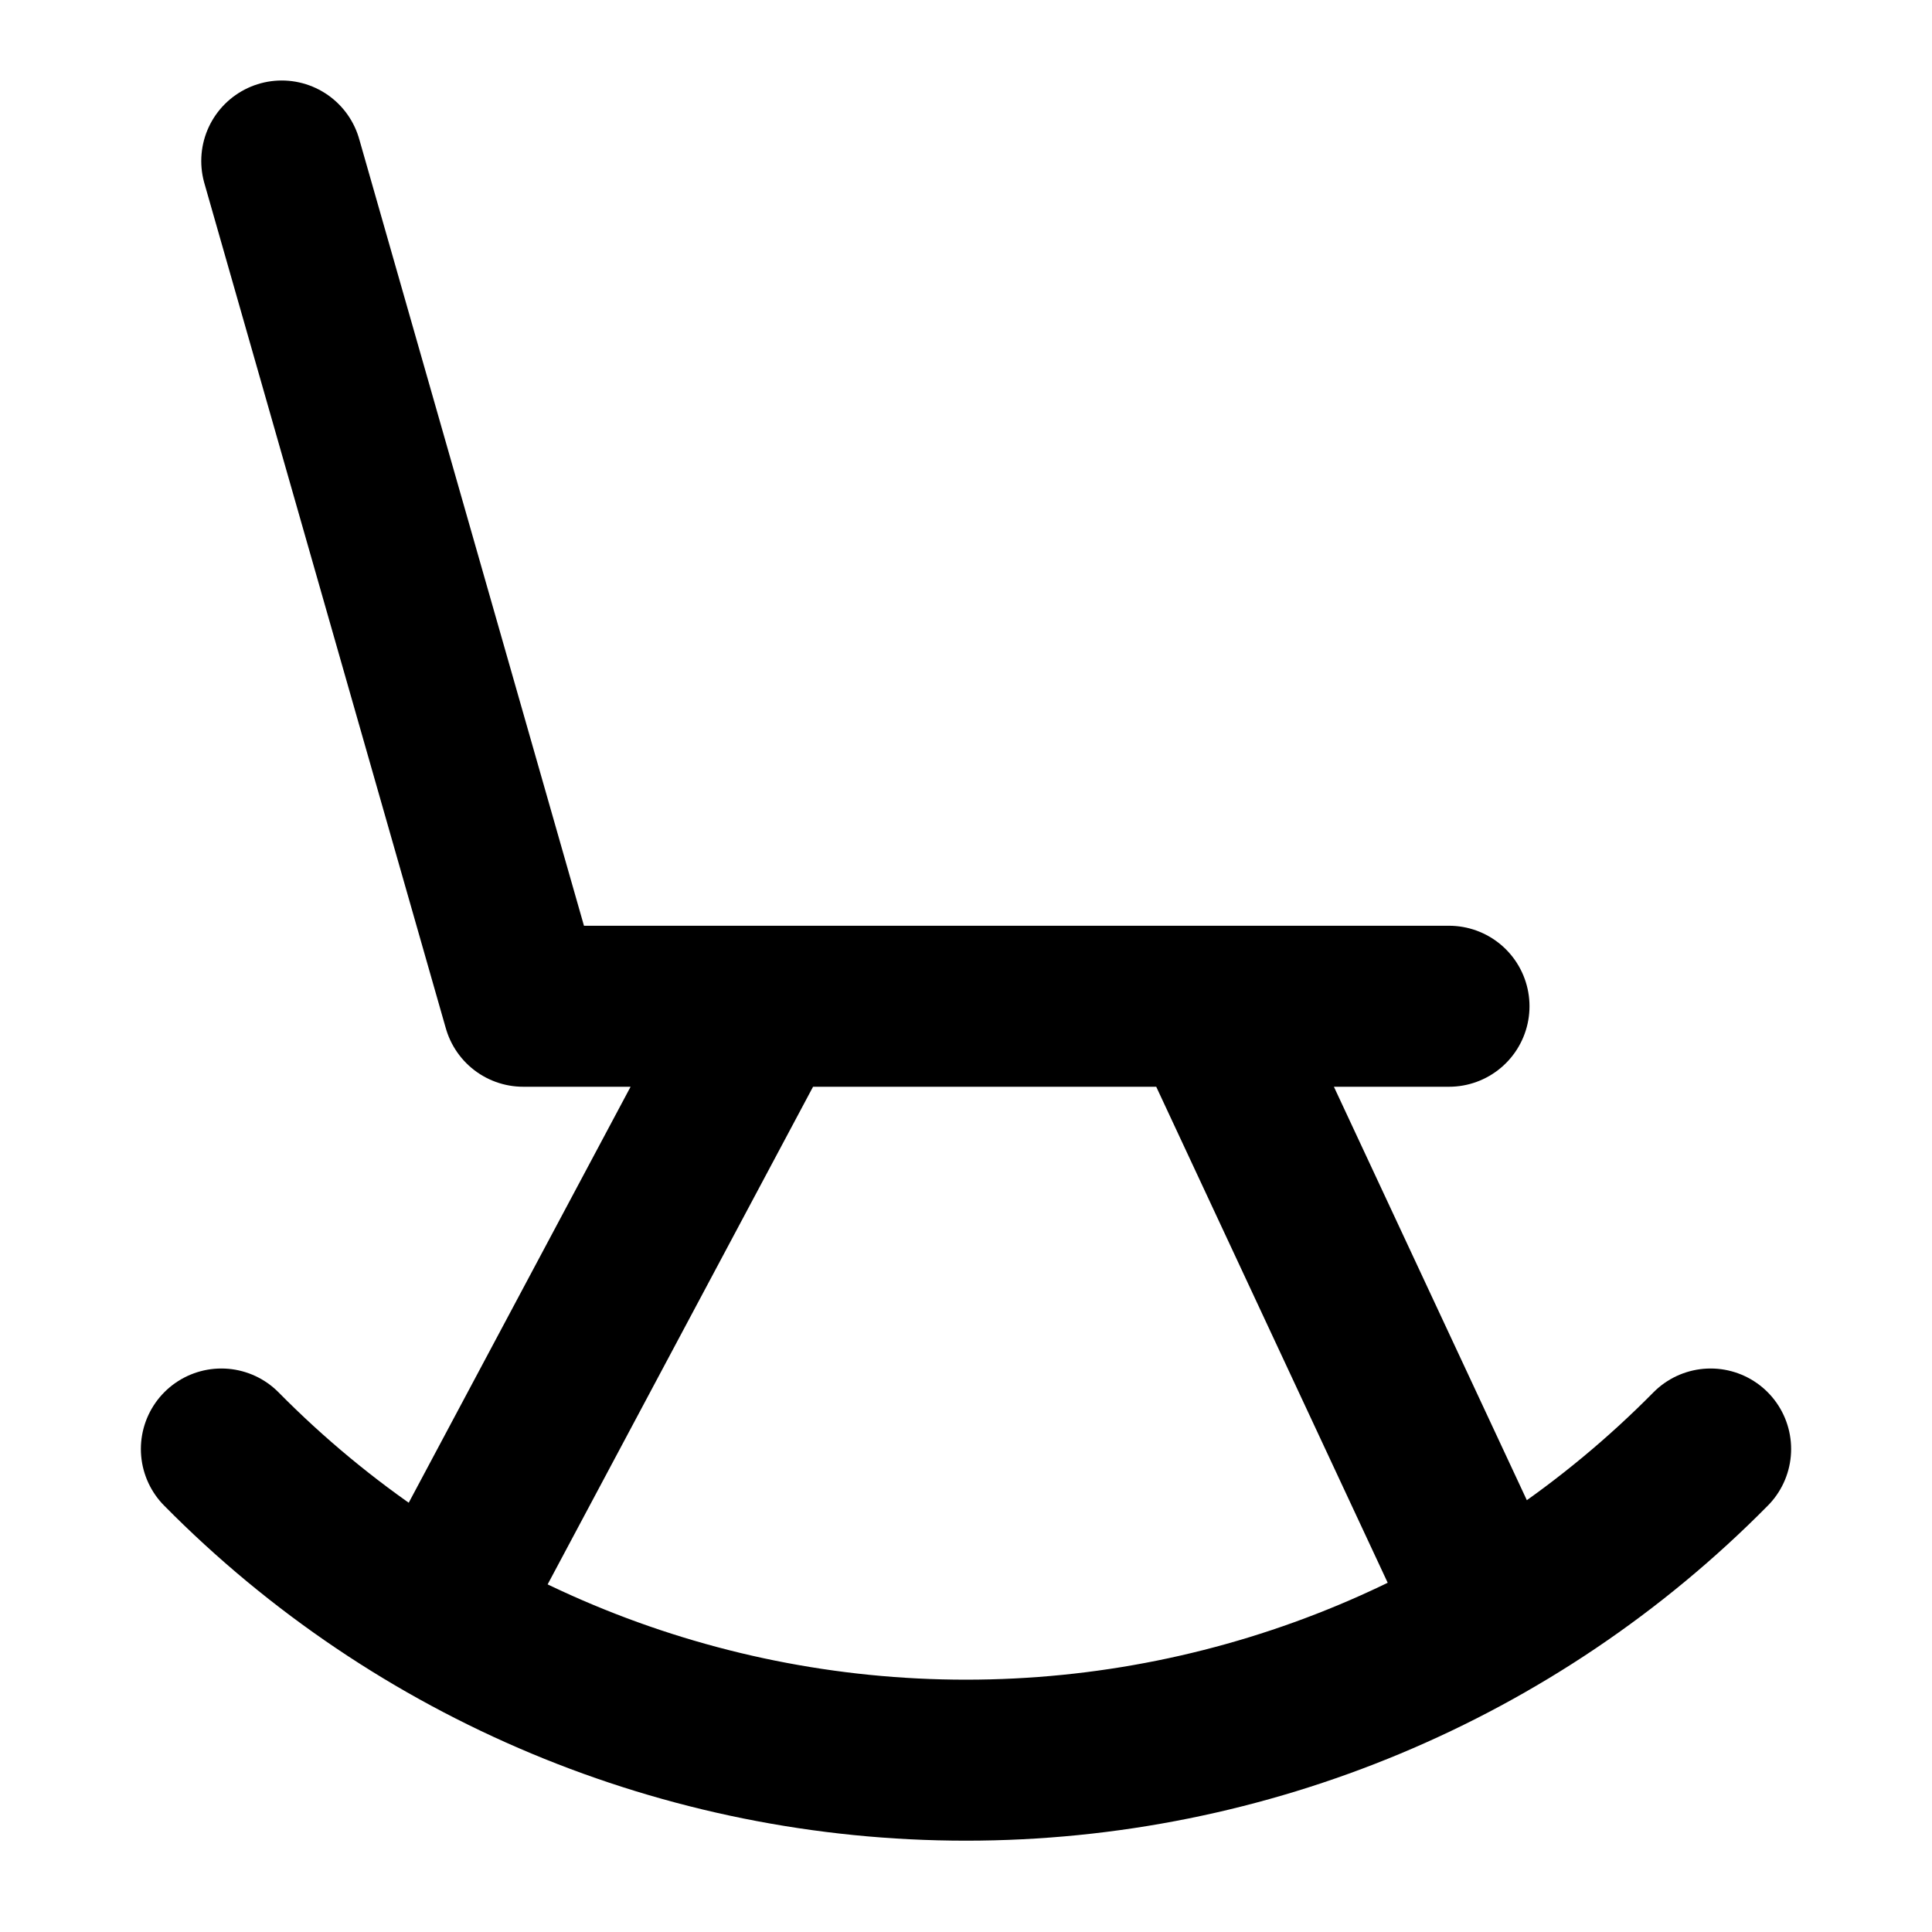
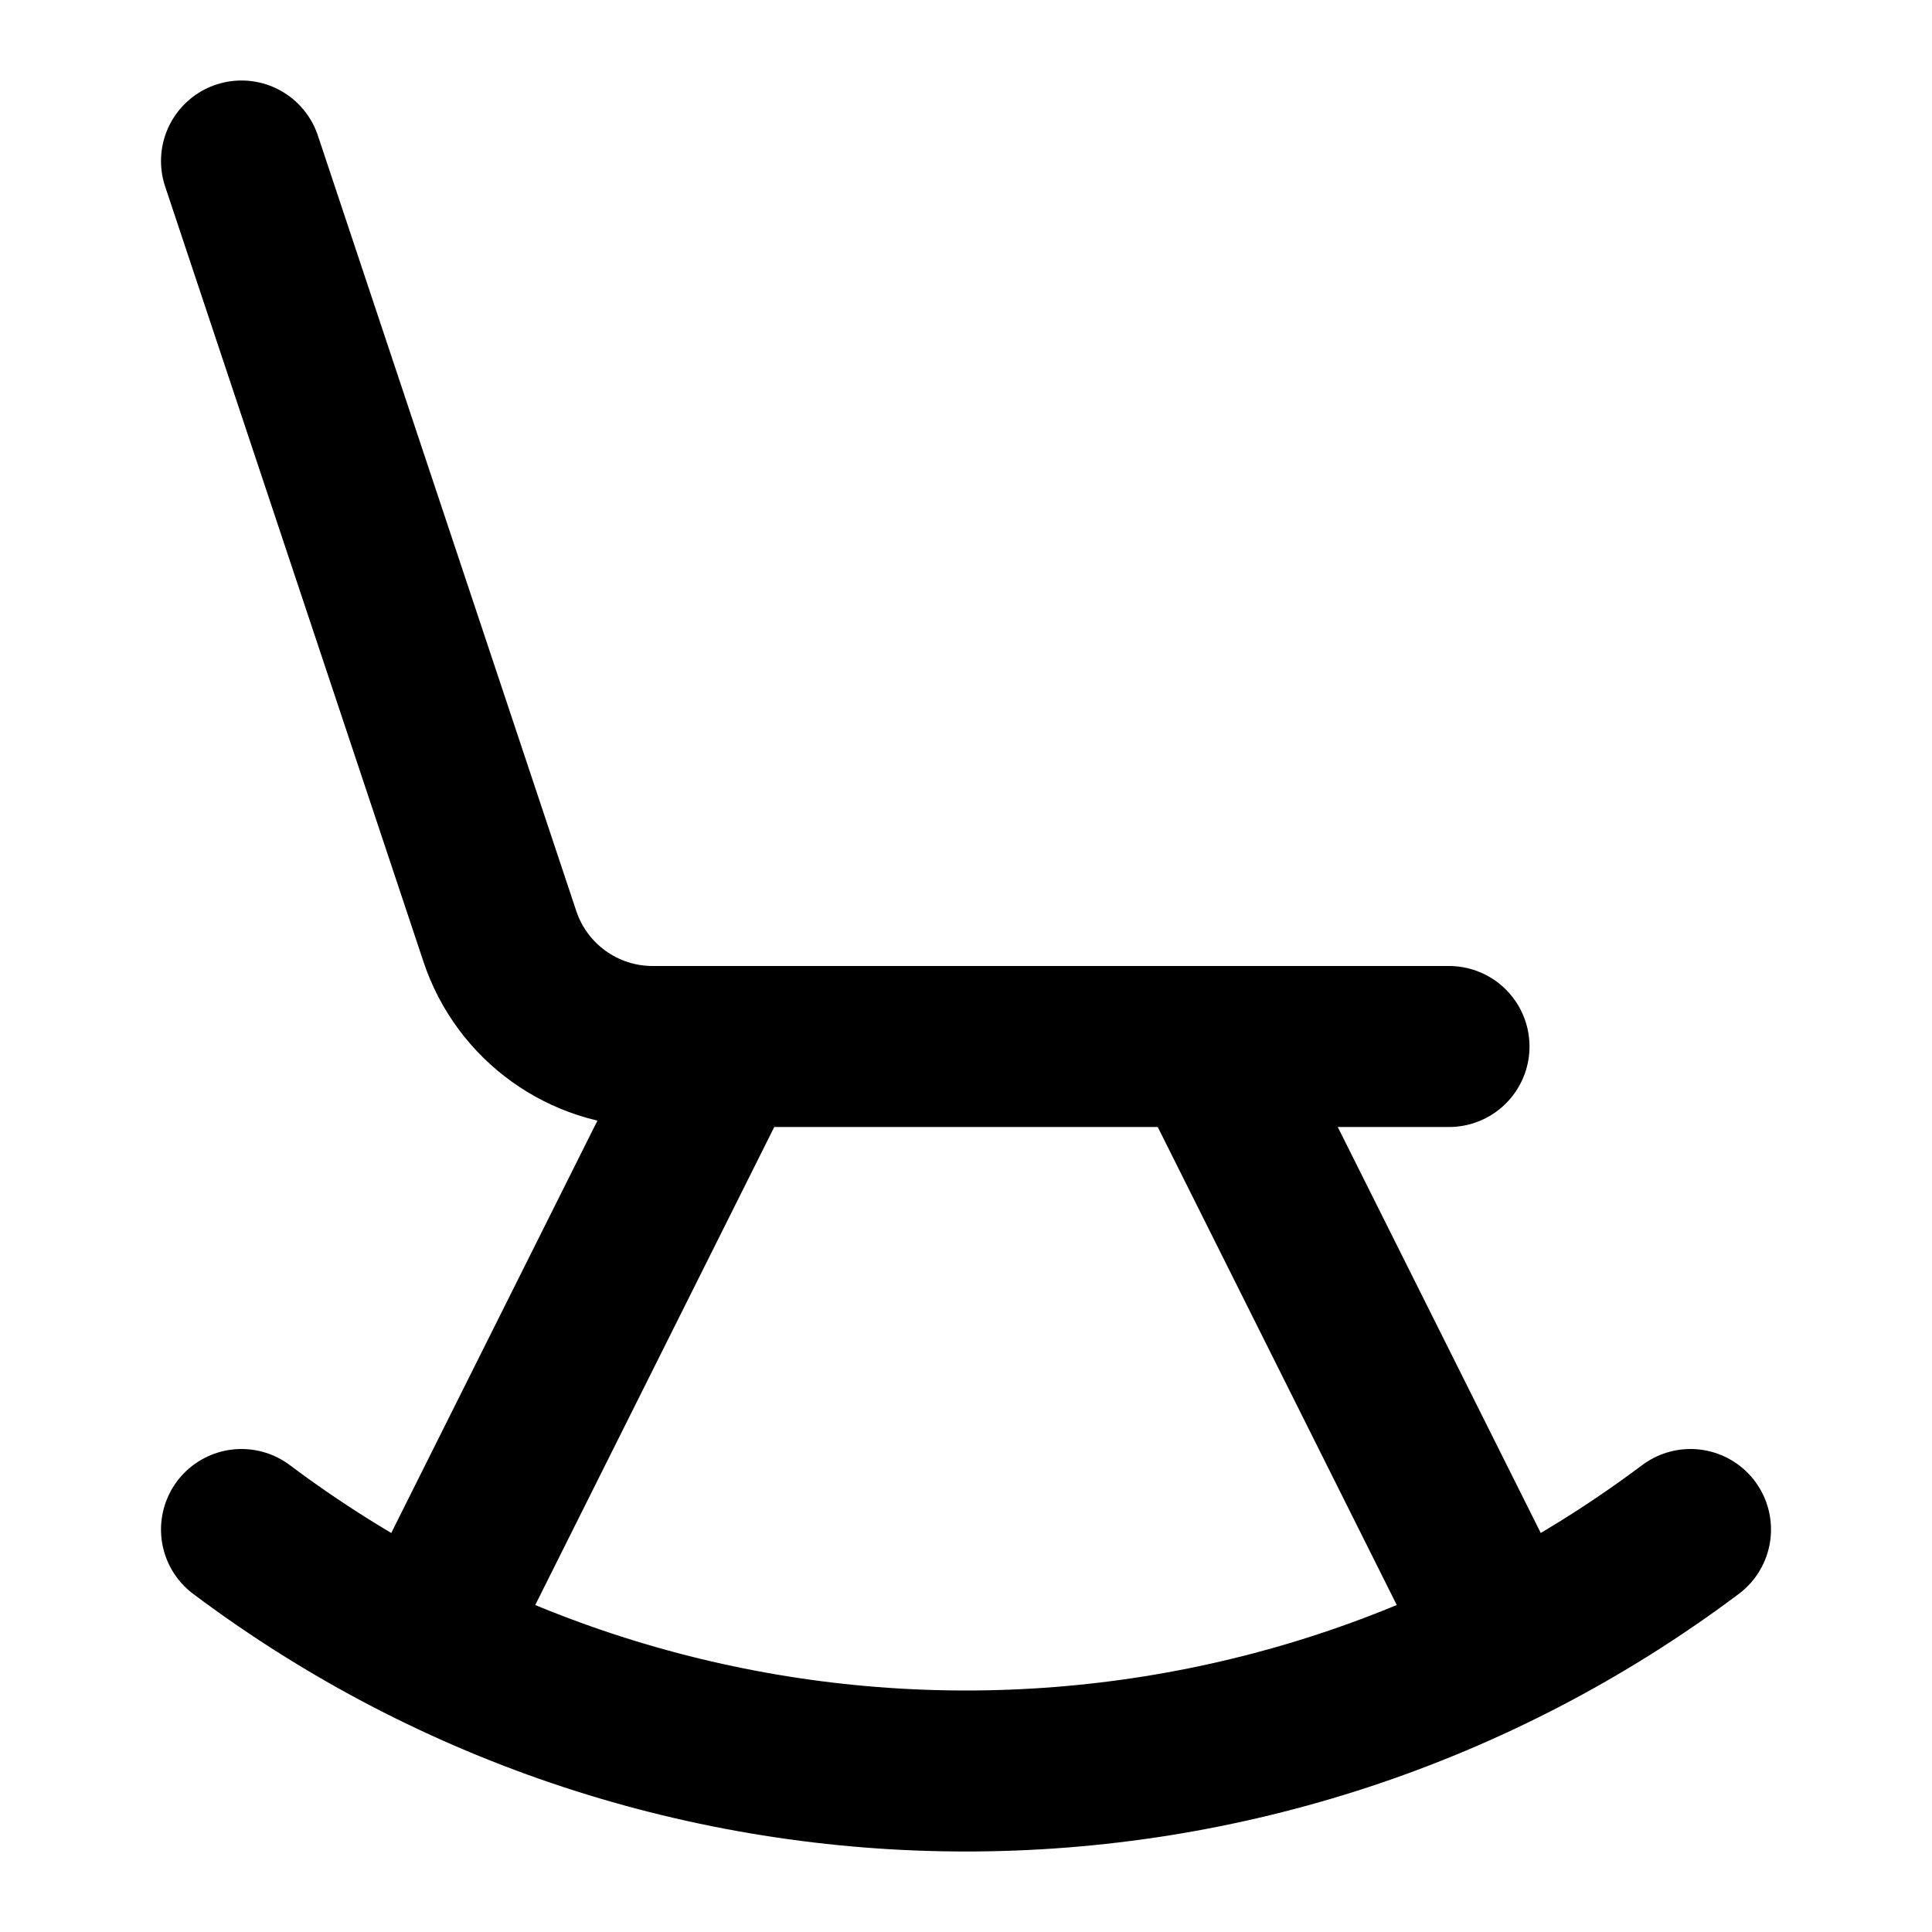
<svg xmlns="http://www.w3.org/2000/svg" fill="none" stroke="currentColor" stroke-linecap="round" stroke-linejoin="round" stroke-width="2" class="lucide lucide-rocking-chair" viewBox="0 0 24 24">
-   <path d="m3.5 2 3 10.5H18M9.5 12.5l-4 7.5M15 12.5l3.5 7.5M2.75 18a13 13 0 0 0 18.5 0" />
+   <path d="m15 13 3.708 7.416M3 19a15 15 0 0 0 18 0M3 2l3.21 9.633A2 2 0 0 0 8.109 13H18M9 13l-3.708 7.416" />
</svg>
